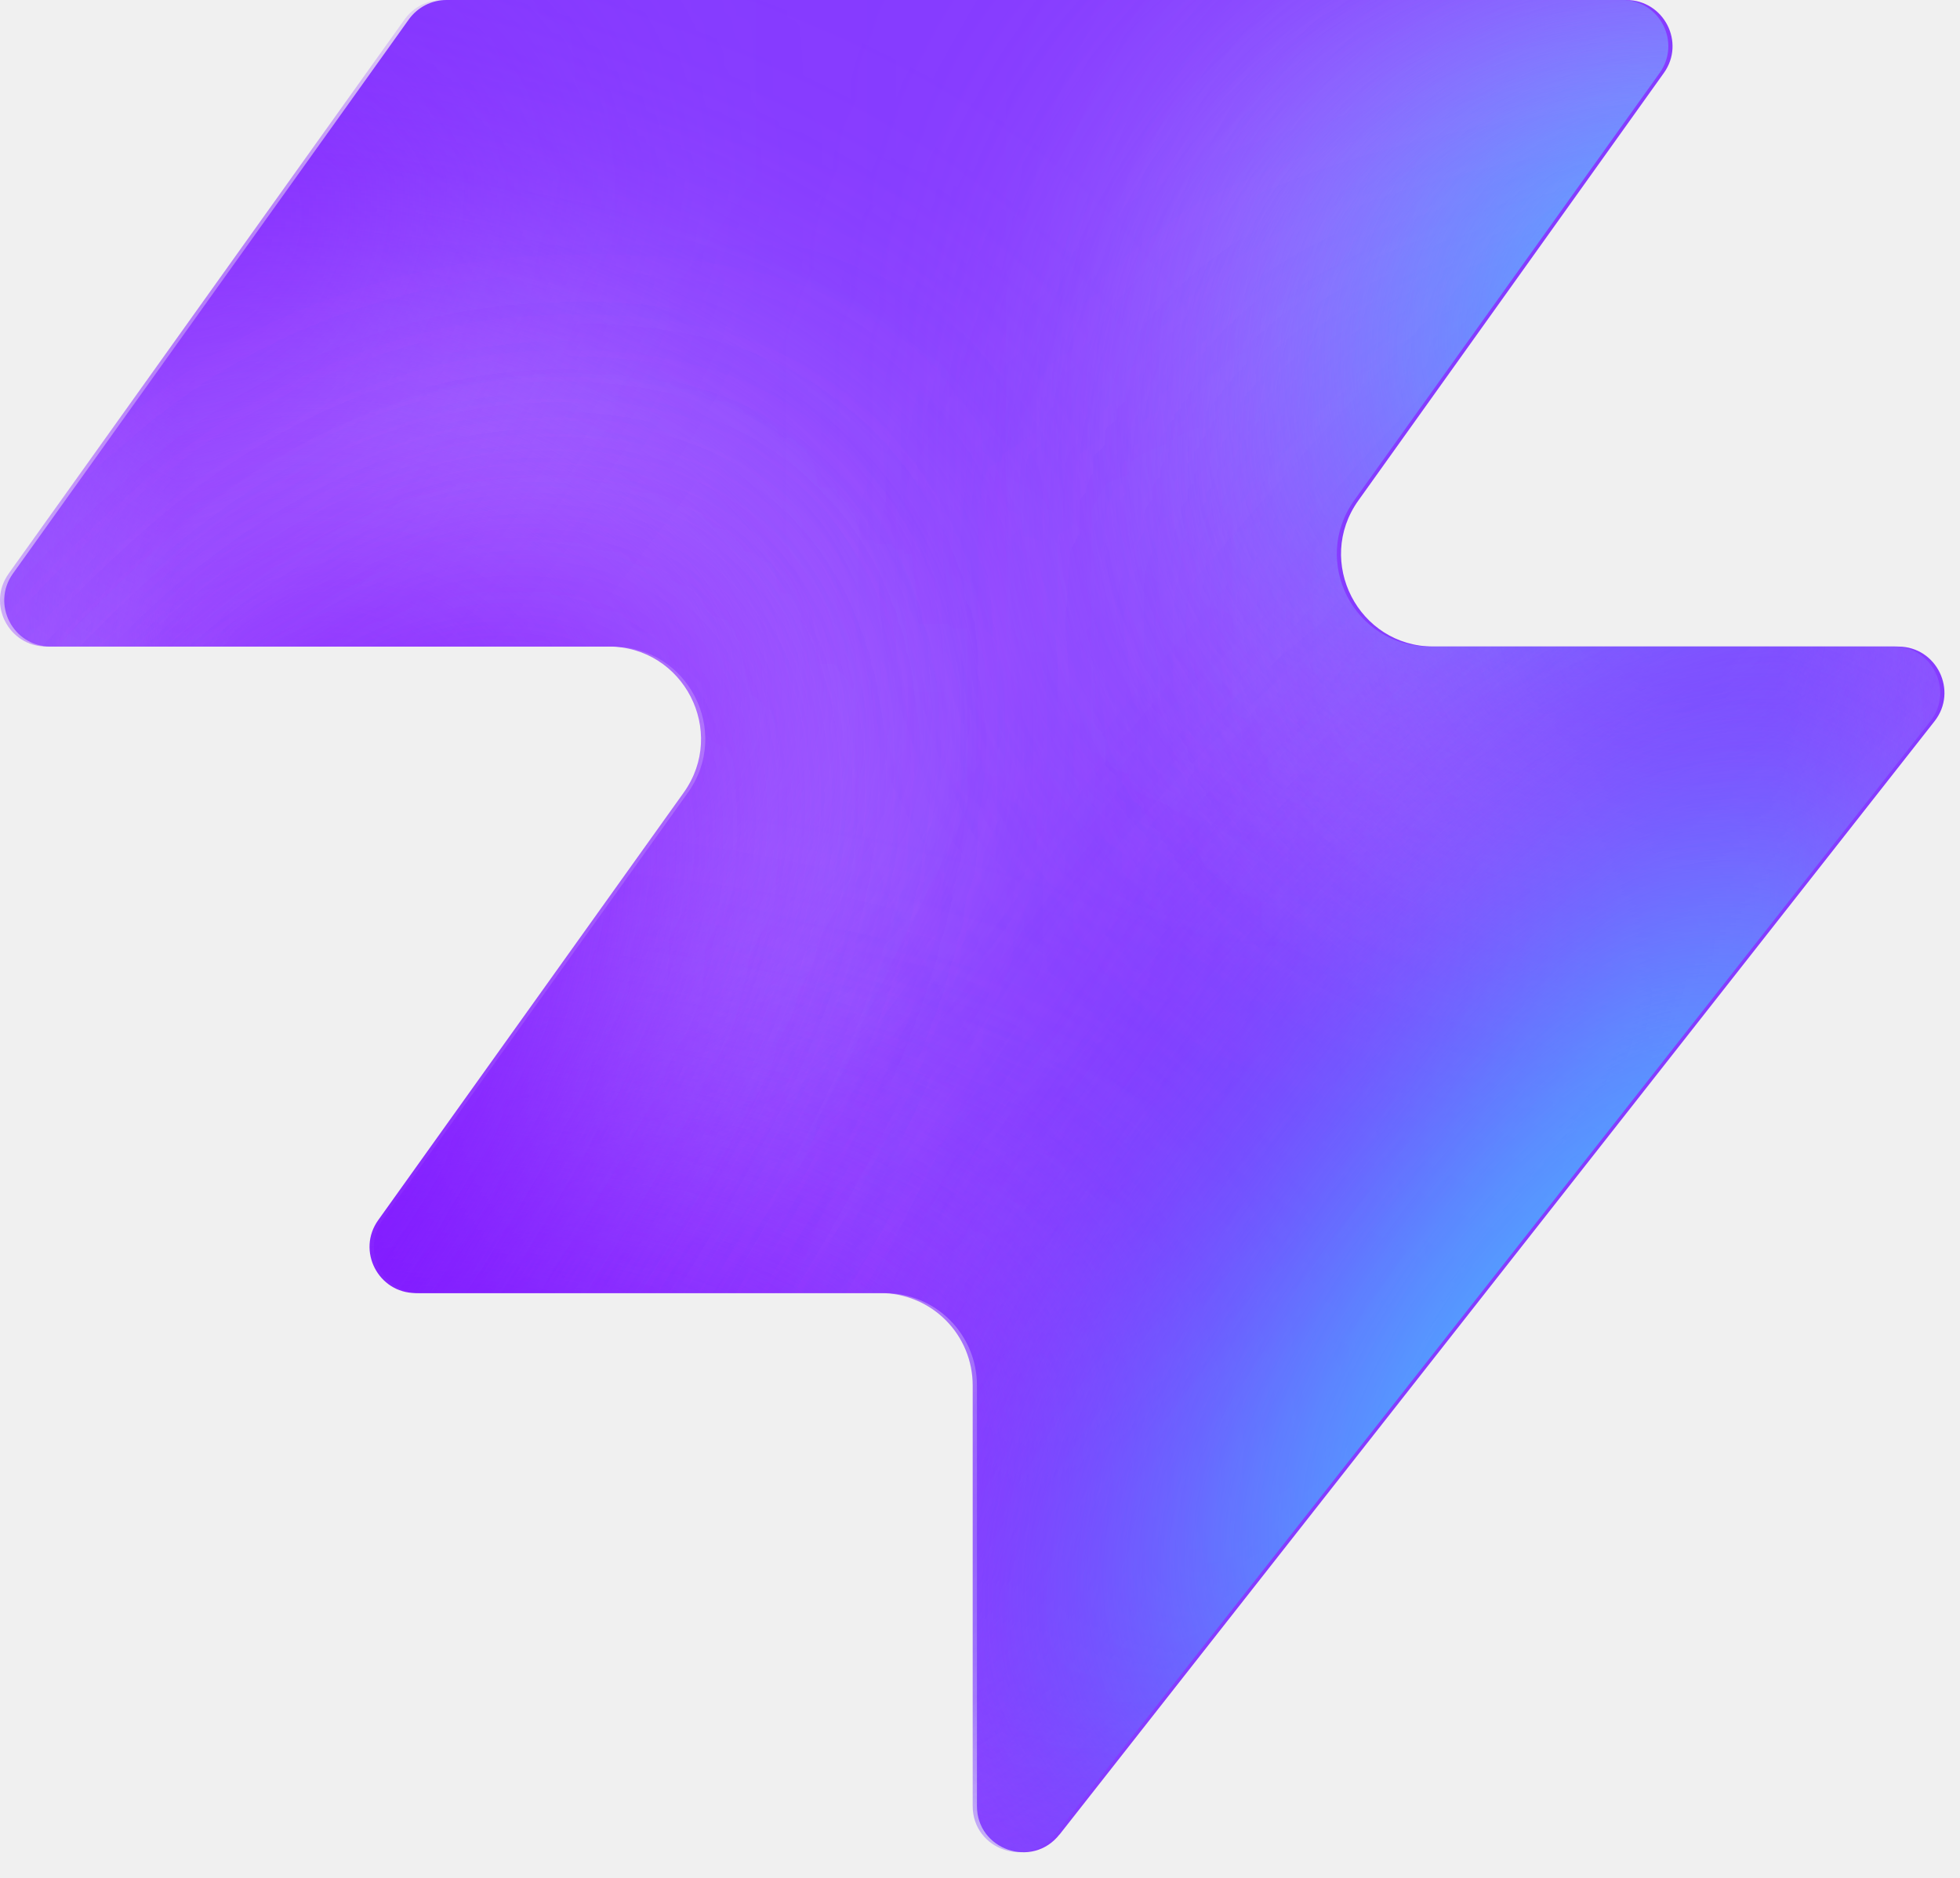
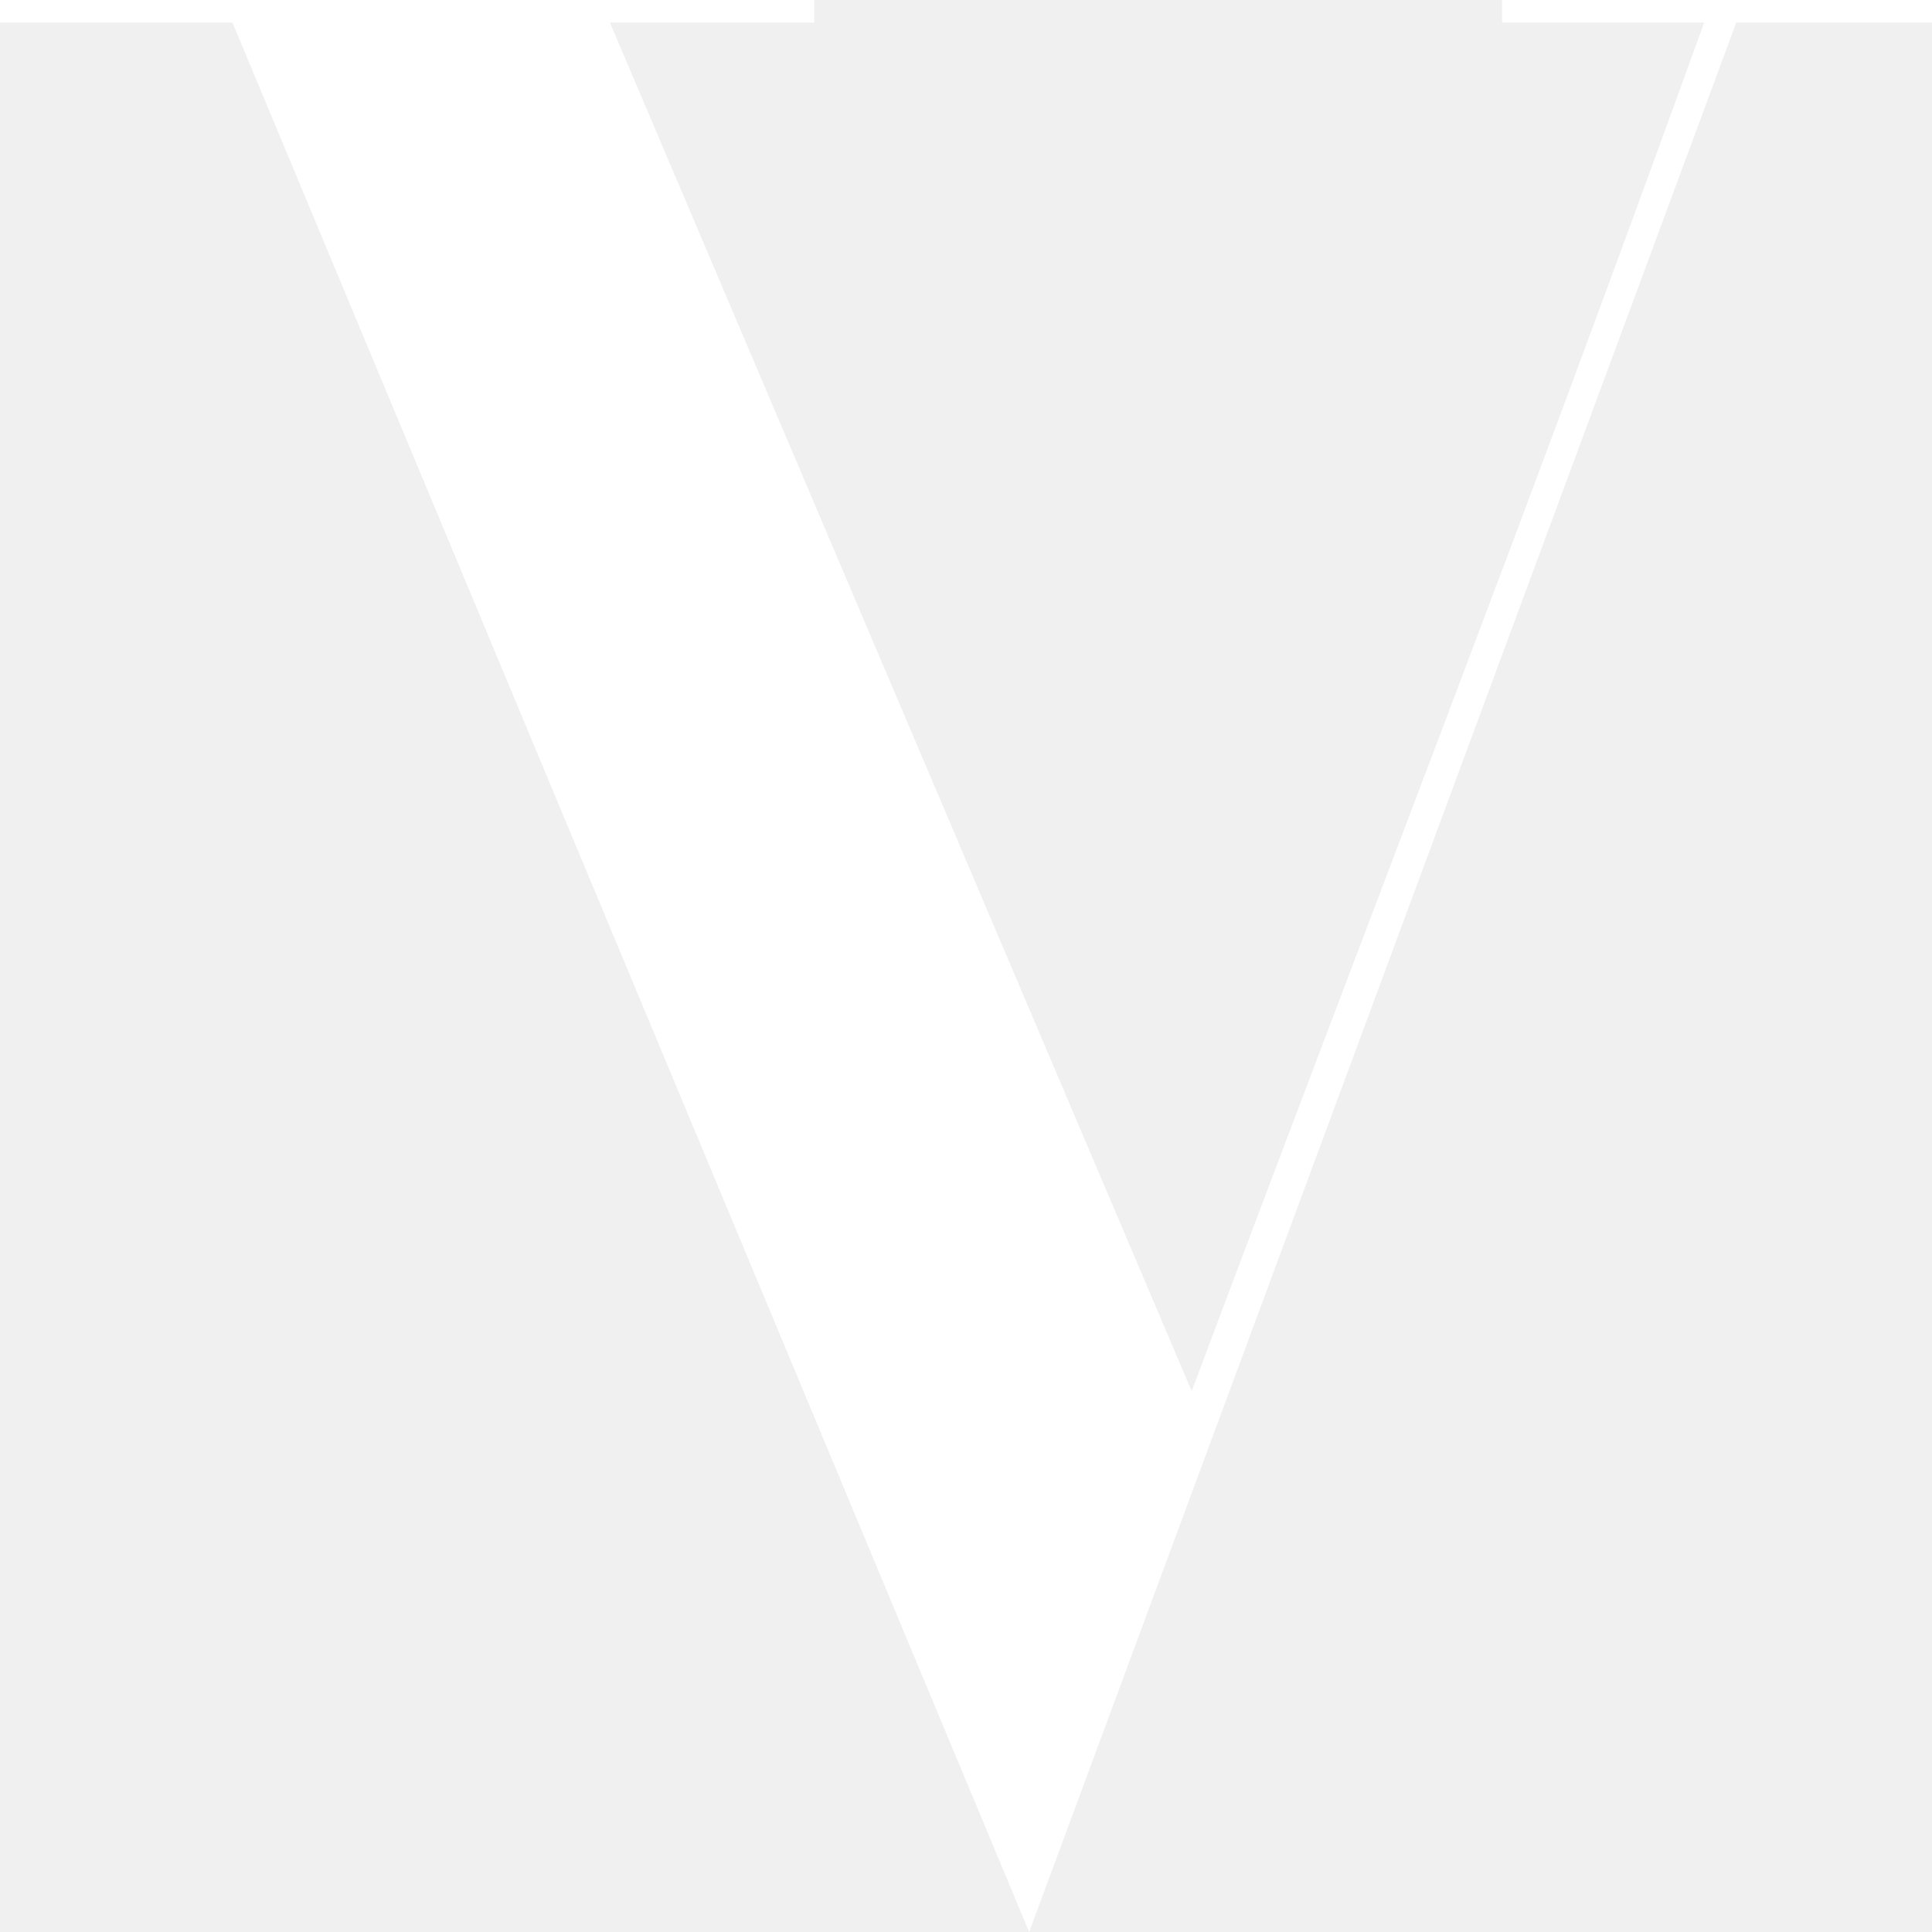
- <svg xmlns="http://www.w3.org/2000/svg" width="48" height="46" fill="none" viewBox="0 0 48 46">
-   <path fill="#863bff" d="M25.946 44.938c-.664.845-2.021.375-2.021-.698V33.937a2.26 2.26 0 0 0-2.262-2.262H10.287c-.92 0-1.456-1.04-.92-1.788l7.48-10.471c1.07-1.497 0-3.578-1.842-3.578H1.237c-.92 0-1.456-1.04-.92-1.788L10.013.474c.214-.297.556-.474.92-.474h28.894c.92 0 1.456 1.04.92 1.788l-7.48 10.471c-1.07 1.498 0 3.579 1.842 3.579h11.377c.943 0 1.473 1.088.89 1.83L25.947 44.94z" style="fill:#863bff;fill:color(display-p3 .525 .23 1);fill-opacity:1" />
-   <mask id="a" width="48" height="46" x="0" y="0" maskUnits="userSpaceOnUse" style="mask-type:alpha">
-     <path fill="#000" d="M25.842 44.938c-.664.844-2.021.375-2.021-.698V33.937a2.26 2.26 0 0 0-2.262-2.262H10.183c-.92 0-1.456-1.04-.92-1.788l7.48-10.471c1.07-1.498 0-3.579-1.842-3.579H1.133c-.92 0-1.456-1.04-.92-1.787L9.91.473c.214-.297.556-.474.92-.474h28.894c.92 0 1.456 1.04.92 1.788l-7.48 10.471c-1.07 1.498 0 3.578 1.842 3.578h11.377c.943 0 1.473 1.088.89 1.832L25.843 44.94z" style="fill:#000;fill-opacity:1" />
-   </mask>
-   <g mask="url(#a)">
-     <g filter="url(#b)">
-       <ellipse cx="5.508" cy="14.704" fill="#ede6ff" rx="5.508" ry="14.704" style="fill:#ede6ff;fill:color(display-p3 .927 .903 1);fill-opacity:1" transform="matrix(.00324 1 1 -.00324 -4.47 31.516)" />
-     </g>
-     <g filter="url(#c)">
-       <ellipse cx="10.399" cy="29.851" fill="#ede6ff" rx="10.399" ry="29.851" style="fill:#ede6ff;fill:color(display-p3 .927 .903 1);fill-opacity:1" transform="matrix(.00324 1 1 -.00324 -39.328 7.883)" />
-     </g>
-     <g filter="url(#d)">
-       <ellipse cx="5.508" cy="30.487" fill="#7e14ff" rx="5.508" ry="30.487" style="fill:#7e14ff;fill:color(display-p3 .492 .077 1);fill-opacity:1" transform="rotate(89.814 -25.913 -14.639)scale(1 -1)" />
-     </g>
-     <g filter="url(#e)">
-       <ellipse cx="5.508" cy="30.599" fill="#7e14ff" rx="5.508" ry="30.599" style="fill:#7e14ff;fill:color(display-p3 .492 .077 1);fill-opacity:1" transform="rotate(89.814 -32.644 -3.334)scale(1 -1)" />
-     </g>
-     <g filter="url(#f)">
-       <ellipse cx="5.508" cy="30.599" fill="#7e14ff" rx="5.508" ry="30.599" style="fill:#7e14ff;fill:color(display-p3 .492 .077 1);fill-opacity:1" transform="matrix(.00324 1 1 -.00324 -34.34 30.47)" />
-     </g>
-     <g filter="url(#g)">
-       <ellipse cx="14.072" cy="22.078" fill="#ede6ff" rx="14.072" ry="22.078" style="fill:#ede6ff;fill:color(display-p3 .927 .903 1);fill-opacity:1" transform="rotate(93.35 24.506 48.493)scale(-1 1)" />
-     </g>
-     <g filter="url(#h)">
-       <ellipse cx="3.47" cy="21.501" fill="#7e14ff" rx="3.47" ry="21.501" style="fill:#7e14ff;fill:color(display-p3 .492 .077 1);fill-opacity:1" transform="rotate(89.009 28.708 47.59)scale(-1 1)" />
-     </g>
-     <g filter="url(#i)">
-       <ellipse cx="3.47" cy="21.501" fill="#7e14ff" rx="3.47" ry="21.501" style="fill:#7e14ff;fill:color(display-p3 .492 .077 1);fill-opacity:1" transform="rotate(89.009 28.708 47.59)scale(-1 1)" />
-     </g>
-     <g filter="url(#j)">
-       <ellipse cx=".387" cy="8.972" fill="#7e14ff" rx="4.407" ry="29.108" style="fill:#7e14ff;fill:color(display-p3 .492 .077 1);fill-opacity:1" transform="rotate(39.51 .387 8.972)" />
-     </g>
-     <g filter="url(#k)">
-       <ellipse cx="47.523" cy="-6.092" fill="#7e14ff" rx="4.407" ry="29.108" style="fill:#7e14ff;fill:color(display-p3 .492 .077 1);fill-opacity:1" transform="rotate(37.892 47.523 -6.092)" />
-     </g>
-     <g filter="url(#l)">
-       <ellipse cx="41.412" cy="6.333" fill="#47bfff" rx="5.971" ry="9.665" style="fill:#47bfff;fill:color(display-p3 .28 .748 1);fill-opacity:1" transform="rotate(37.892 41.412 6.333)" />
-     </g>
-     <g filter="url(#m)">
-       <ellipse cx="-1.879" cy="38.332" fill="#7e14ff" rx="4.407" ry="29.108" style="fill:#7e14ff;fill:color(display-p3 .492 .077 1);fill-opacity:1" transform="rotate(37.892 -1.88 38.332)" />
-     </g>
-     <g filter="url(#n)">
-       <ellipse cx="-1.879" cy="38.332" fill="#7e14ff" rx="4.407" ry="29.108" style="fill:#7e14ff;fill:color(display-p3 .492 .077 1);fill-opacity:1" transform="rotate(37.892 -1.88 38.332)" />
-     </g>
-     <g filter="url(#o)">
-       <ellipse cx="35.651" cy="29.907" fill="#7e14ff" rx="4.407" ry="29.108" style="fill:#7e14ff;fill:color(display-p3 .492 .077 1);fill-opacity:1" transform="rotate(37.892 35.651 29.907)" />
-     </g>
-     <g filter="url(#p)">
-       <ellipse cx="38.418" cy="32.4" fill="#47bfff" rx="5.971" ry="15.297" style="fill:#47bfff;fill:color(display-p3 .28 .748 1);fill-opacity:1" transform="rotate(37.892 38.418 32.4)" />
-     </g>
-   </g>
-   <defs>
-     <filter id="b" width="60.045" height="41.654" x="-19.77" y="16.149" color-interpolation-filters="sRGB" filterUnits="userSpaceOnUse">
-       <feFlood flood-opacity="0" result="BackgroundImageFix" />
-       <feBlend in="SourceGraphic" in2="BackgroundImageFix" result="shape" />
-       <feGaussianBlur result="effect1_foregroundBlur_2002_17158" stdDeviation="7.659" />
-     </filter>
-     <filter id="c" width="90.34" height="51.437" x="-54.613" y="-7.533" color-interpolation-filters="sRGB" filterUnits="userSpaceOnUse">
-       <feFlood flood-opacity="0" result="BackgroundImageFix" />
-       <feBlend in="SourceGraphic" in2="BackgroundImageFix" result="shape" />
-       <feGaussianBlur result="effect1_foregroundBlur_2002_17158" stdDeviation="7.659" />
-     </filter>
-     <filter id="d" width="79.355" height="29.4" x="-49.64" y="2.03" color-interpolation-filters="sRGB" filterUnits="userSpaceOnUse">
-       <feFlood flood-opacity="0" result="BackgroundImageFix" />
-       <feBlend in="SourceGraphic" in2="BackgroundImageFix" result="shape" />
-       <feGaussianBlur result="effect1_foregroundBlur_2002_17158" stdDeviation="4.596" />
-     </filter>
-     <filter id="e" width="79.579" height="29.4" x="-45.045" y="20.029" color-interpolation-filters="sRGB" filterUnits="userSpaceOnUse">
-       <feFlood flood-opacity="0" result="BackgroundImageFix" />
-       <feBlend in="SourceGraphic" in2="BackgroundImageFix" result="shape" />
-       <feGaussianBlur result="effect1_foregroundBlur_2002_17158" stdDeviation="4.596" />
-     </filter>
-     <filter id="f" width="79.579" height="29.4" x="-43.513" y="21.178" color-interpolation-filters="sRGB" filterUnits="userSpaceOnUse">
-       <feFlood flood-opacity="0" result="BackgroundImageFix" />
-       <feBlend in="SourceGraphic" in2="BackgroundImageFix" result="shape" />
-       <feGaussianBlur result="effect1_foregroundBlur_2002_17158" stdDeviation="4.596" />
-     </filter>
-     <filter id="g" width="74.749" height="58.852" x="15.756" y="-17.901" color-interpolation-filters="sRGB" filterUnits="userSpaceOnUse">
-       <feFlood flood-opacity="0" result="BackgroundImageFix" />
-       <feBlend in="SourceGraphic" in2="BackgroundImageFix" result="shape" />
-       <feGaussianBlur result="effect1_foregroundBlur_2002_17158" stdDeviation="7.659" />
-     </filter>
-     <filter id="h" width="61.377" height="25.362" x="23.548" y="2.284" color-interpolation-filters="sRGB" filterUnits="userSpaceOnUse">
-       <feFlood flood-opacity="0" result="BackgroundImageFix" />
-       <feBlend in="SourceGraphic" in2="BackgroundImageFix" result="shape" />
-       <feGaussianBlur result="effect1_foregroundBlur_2002_17158" stdDeviation="4.596" />
-     </filter>
-     <filter id="i" width="61.377" height="25.362" x="23.548" y="2.284" color-interpolation-filters="sRGB" filterUnits="userSpaceOnUse">
-       <feFlood flood-opacity="0" result="BackgroundImageFix" />
-       <feBlend in="SourceGraphic" in2="BackgroundImageFix" result="shape" />
-       <feGaussianBlur result="effect1_foregroundBlur_2002_17158" stdDeviation="4.596" />
-     </filter>
-     <filter id="j" width="56.045" height="63.649" x="-27.636" y="-22.853" color-interpolation-filters="sRGB" filterUnits="userSpaceOnUse">
-       <feFlood flood-opacity="0" result="BackgroundImageFix" />
-       <feBlend in="SourceGraphic" in2="BackgroundImageFix" result="shape" />
-       <feGaussianBlur result="effect1_foregroundBlur_2002_17158" stdDeviation="4.596" />
-     </filter>
-     <filter id="k" width="54.814" height="64.646" x="20.116" y="-38.415" color-interpolation-filters="sRGB" filterUnits="userSpaceOnUse">
-       <feFlood flood-opacity="0" result="BackgroundImageFix" />
-       <feBlend in="SourceGraphic" in2="BackgroundImageFix" result="shape" />
-       <feGaussianBlur result="effect1_foregroundBlur_2002_17158" stdDeviation="4.596" />
-     </filter>
-     <filter id="l" width="33.541" height="35.313" x="24.641" y="-11.323" color-interpolation-filters="sRGB" filterUnits="userSpaceOnUse">
-       <feFlood flood-opacity="0" result="BackgroundImageFix" />
-       <feBlend in="SourceGraphic" in2="BackgroundImageFix" result="shape" />
-       <feGaussianBlur result="effect1_foregroundBlur_2002_17158" stdDeviation="4.596" />
-     </filter>
-     <filter id="m" width="54.814" height="64.646" x="-29.286" y="6.009" color-interpolation-filters="sRGB" filterUnits="userSpaceOnUse">
-       <feFlood flood-opacity="0" result="BackgroundImageFix" />
-       <feBlend in="SourceGraphic" in2="BackgroundImageFix" result="shape" />
-       <feGaussianBlur result="effect1_foregroundBlur_2002_17158" stdDeviation="4.596" />
-     </filter>
-     <filter id="n" width="54.814" height="64.646" x="-29.286" y="6.009" color-interpolation-filters="sRGB" filterUnits="userSpaceOnUse">
-       <feFlood flood-opacity="0" result="BackgroundImageFix" />
-       <feBlend in="SourceGraphic" in2="BackgroundImageFix" result="shape" />
-       <feGaussianBlur result="effect1_foregroundBlur_2002_17158" stdDeviation="4.596" />
-     </filter>
-     <filter id="o" width="54.814" height="64.646" x="8.244" y="-2.416" color-interpolation-filters="sRGB" filterUnits="userSpaceOnUse">
-       <feFlood flood-opacity="0" result="BackgroundImageFix" />
-       <feBlend in="SourceGraphic" in2="BackgroundImageFix" result="shape" />
-       <feGaussianBlur result="effect1_foregroundBlur_2002_17158" stdDeviation="4.596" />
-     </filter>
-     <filter id="p" width="39.409" height="43.623" x="18.713" y="10.588" color-interpolation-filters="sRGB" filterUnits="userSpaceOnUse">
-       <feFlood flood-opacity="0" result="BackgroundImageFix" />
-       <feBlend in="SourceGraphic" in2="BackgroundImageFix" result="shape" />
-       <feGaussianBlur result="effect1_foregroundBlur_2002_17158" stdDeviation="4.596" />
-     </filter>
-   </defs>
+ <svg xmlns="http://www.w3.org/2000/svg" width="16" height="16" viewBox="0 0 16 16" fill="none">
+   <path d="M1.925 0.187H0V0H6.743V0.187H5.051L9.869 11.521C11.375 7.503 12.542 4.533 14.113 0.187H12.44V0H16V0.187H14.379L8.523 16L1.925 0.187Z" fill="white" />
</svg>
